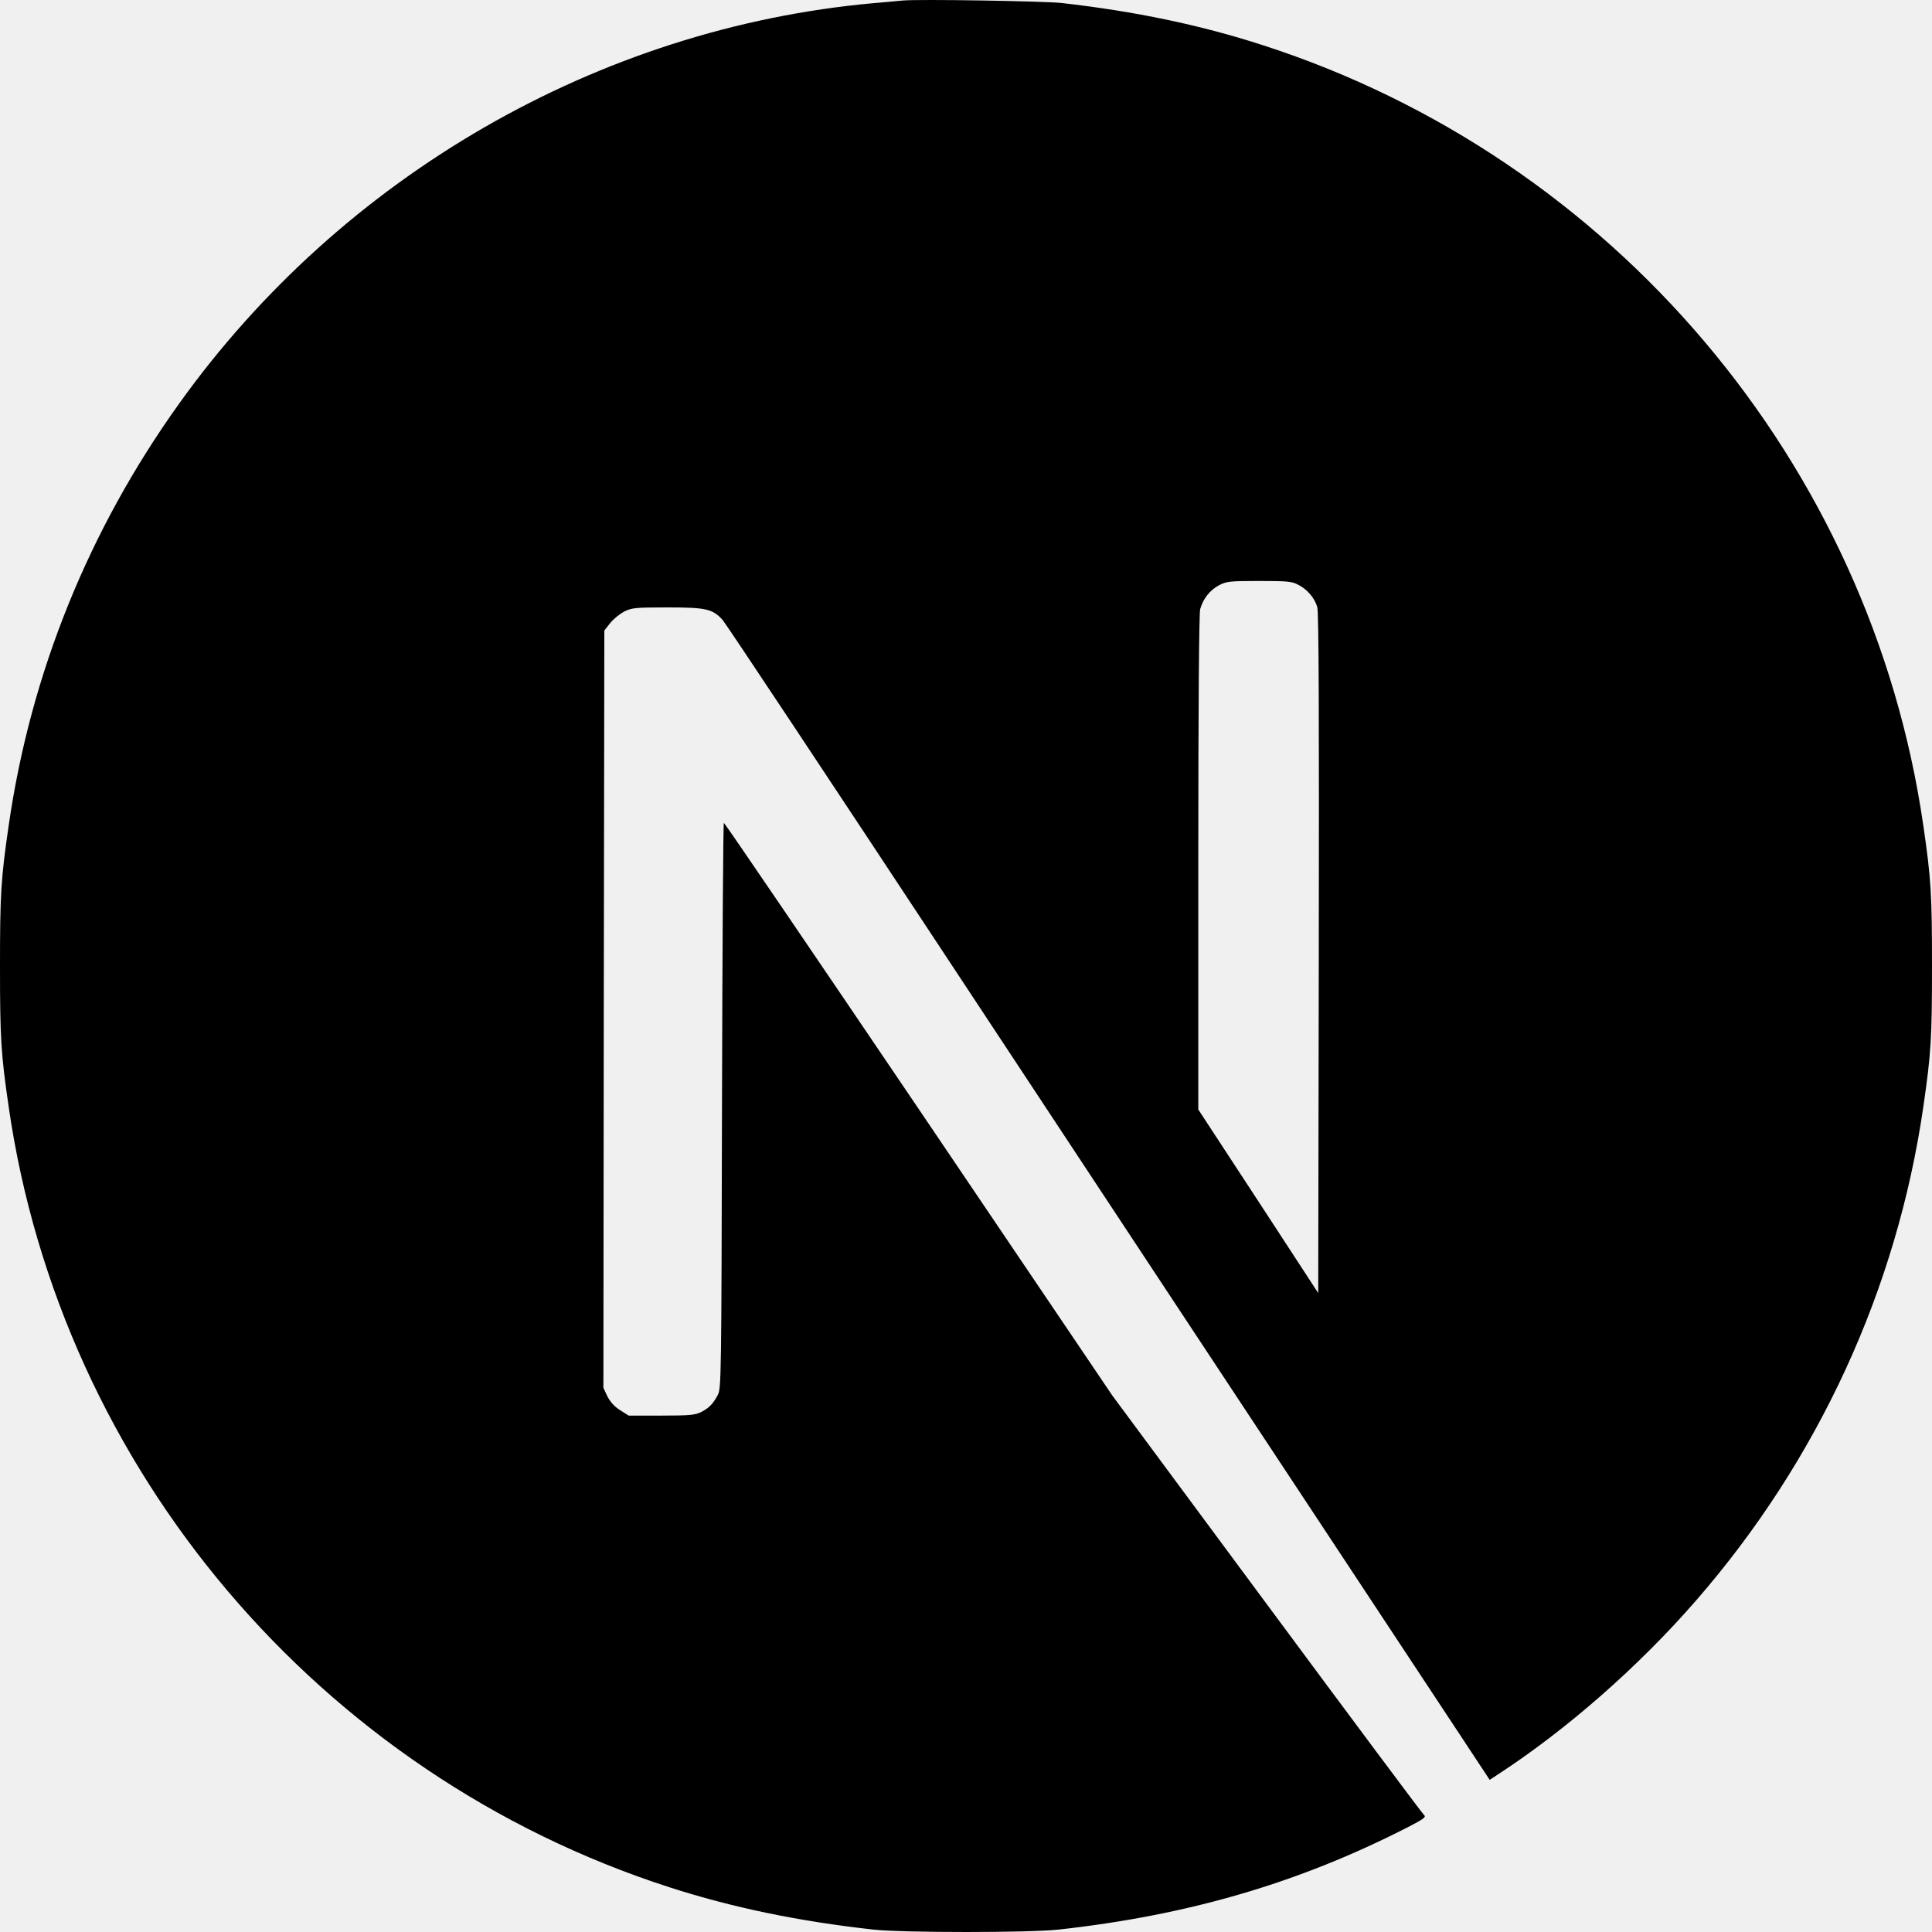
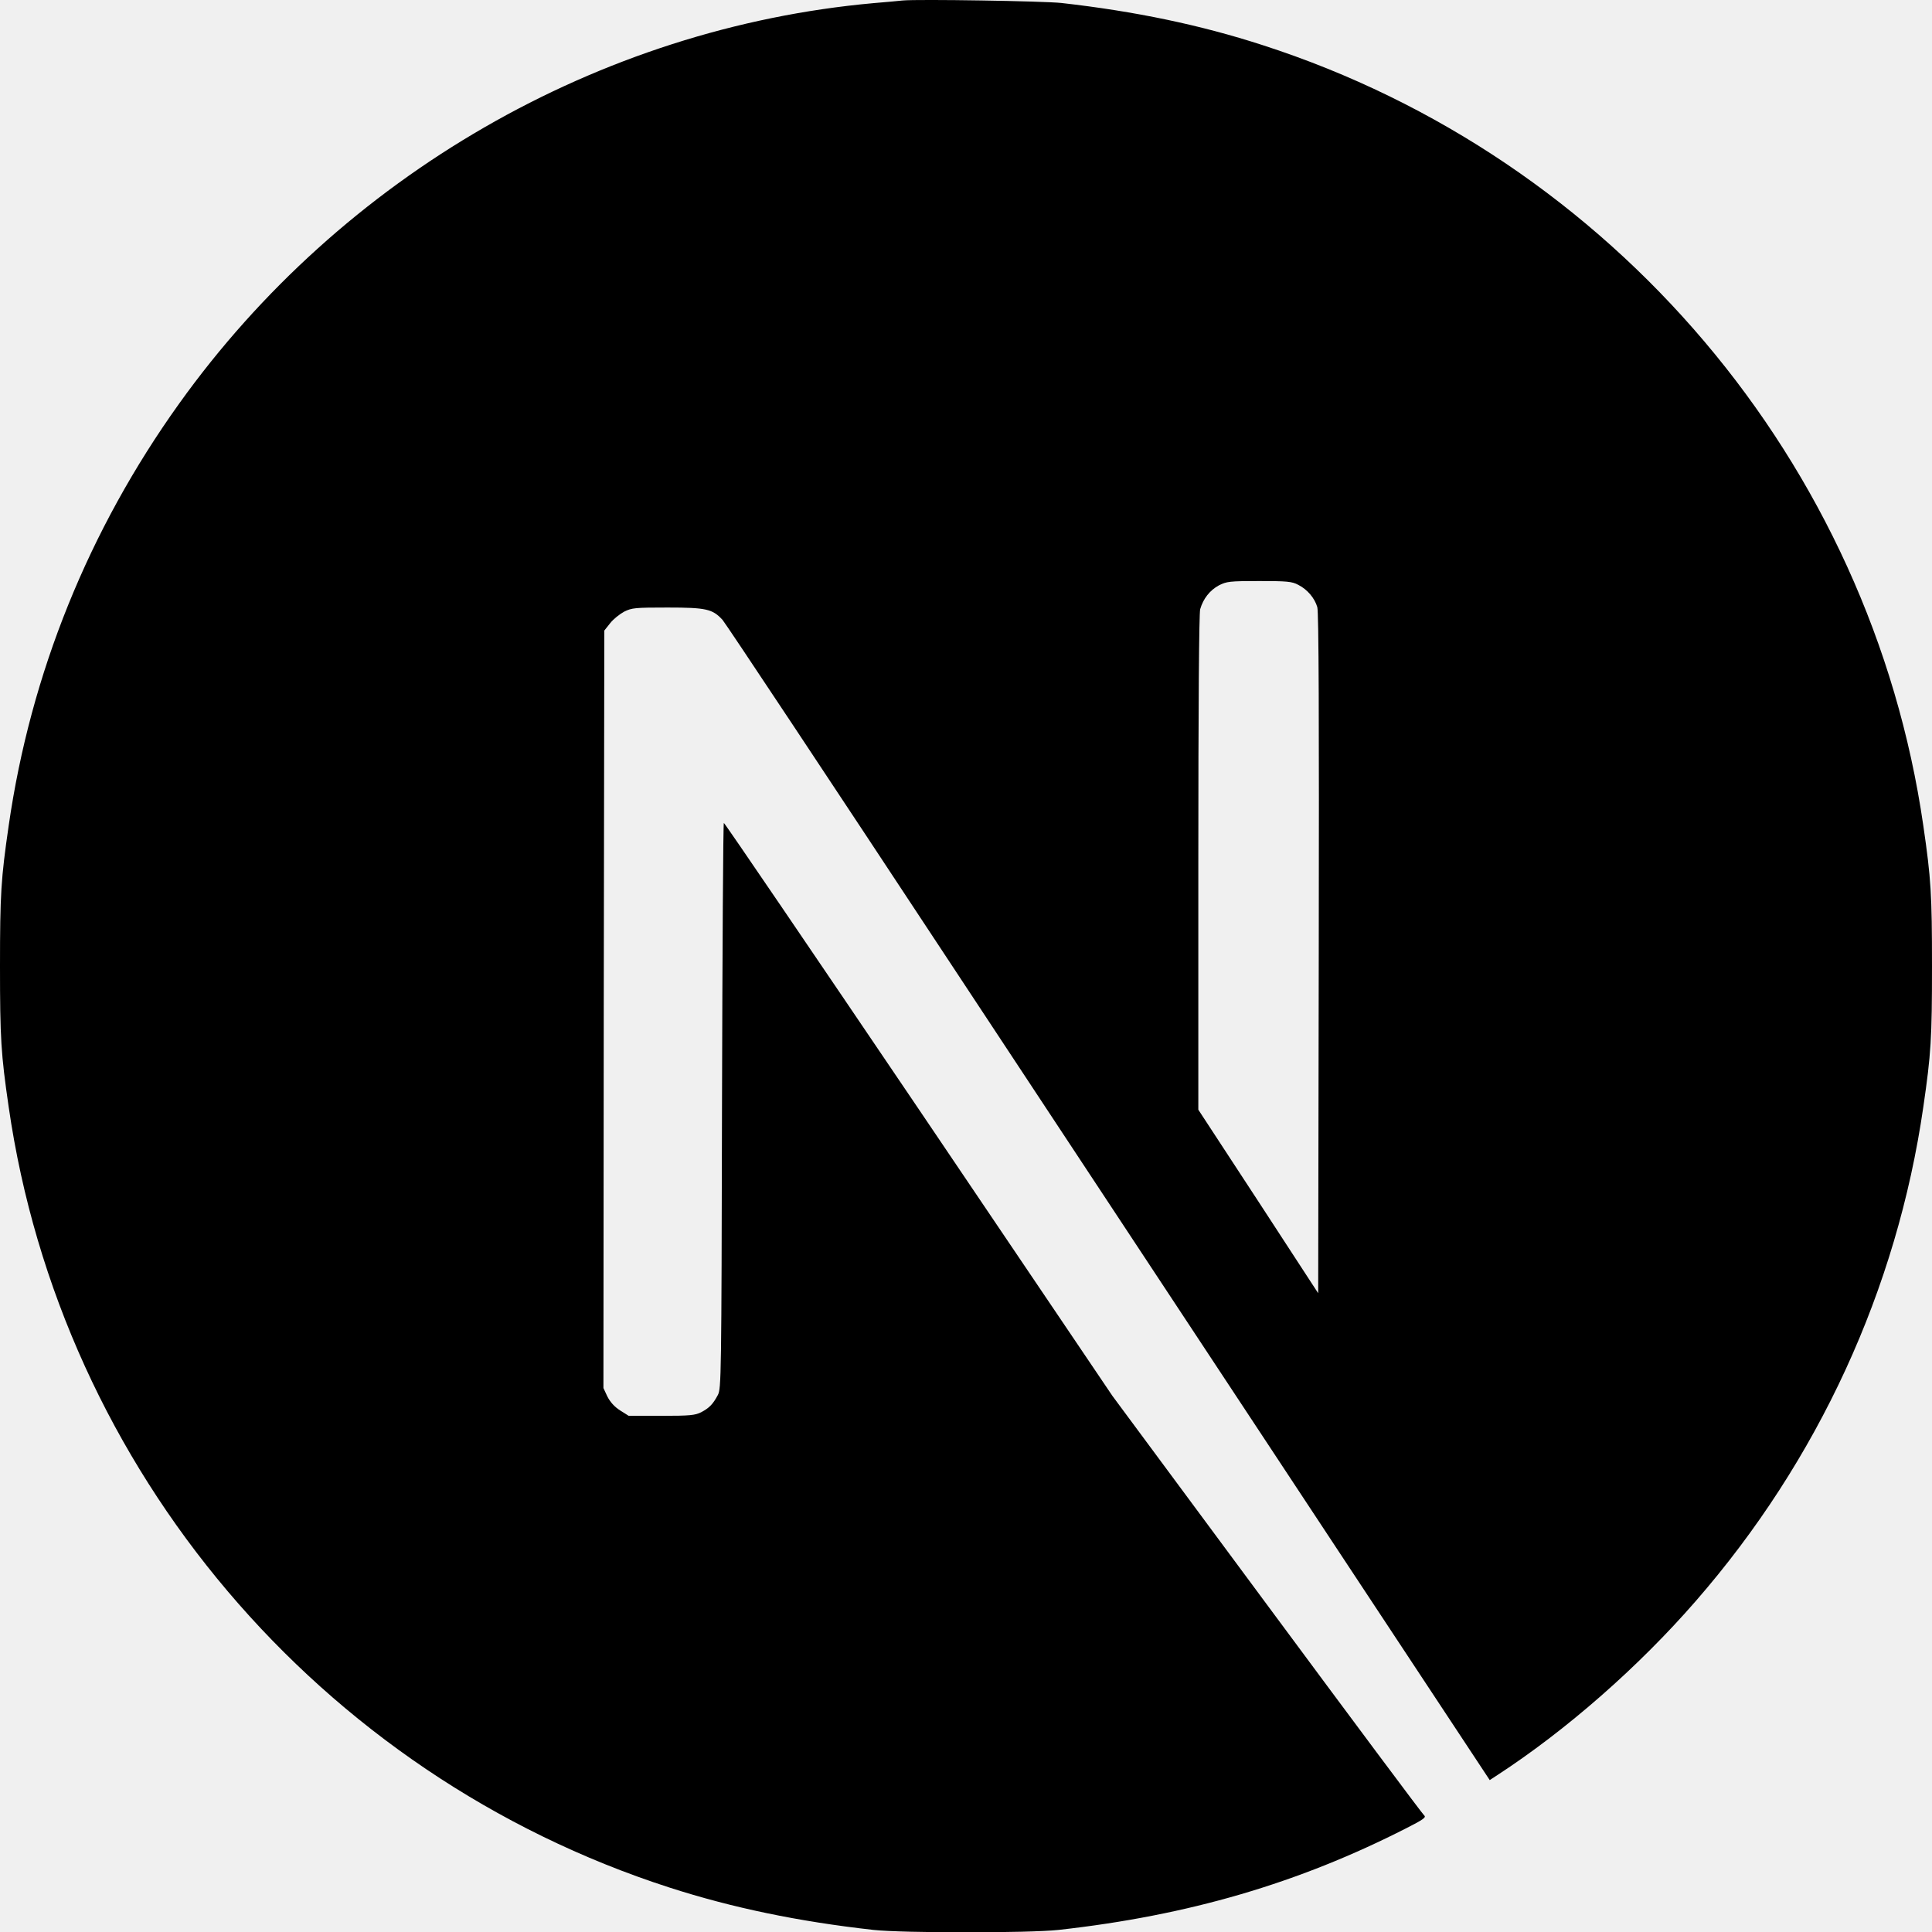
- <svg xmlns="http://www.w3.org/2000/svg" width="800px" height="800px" viewBox="0 0 256 256" version="1.1" preserveAspectRatio="xMidYMid">
-   <g>
-     <path d="M119.617,0.069 C119.066,0.119 117.315,0.294 115.738,0.419 C79.378,3.697 45.319,23.313 23.748,53.463 C11.736,70.227 4.054,89.243 1.151,109.385 C0.125,116.415 0,118.492 0,128.025 C0,137.558 0.125,139.635 1.151,146.666 C8.108,194.73 42.316,235.114 88.712,250.076 C97.02,252.754 105.778,254.58 115.738,255.681 C119.617,256.106 136.383,256.106 140.262,255.681 C157.454,253.779 172.018,249.526 186.382,242.195 C188.584,241.069 189.01,240.769 188.709,240.518 C188.509,240.368 179.125,227.783 167.864,212.57 L147.394,184.922 L121.744,146.966 C107.63,126.098 96.019,109.034 95.919,109.034 C95.819,109.009 95.718,125.873 95.668,146.465 C95.593,182.52 95.568,183.971 95.118,184.822 C94.467,186.048 93.967,186.549 92.916,187.099 C92.115,187.499 91.414,187.574 87.636,187.574 L83.306,187.574 L82.155,186.849 C81.404,186.373 80.854,185.748 80.479,185.022 L79.953,183.896 L80.003,133.73 L80.078,83.538 L80.854,82.562 C81.254,82.037 82.105,81.361 82.706,81.036 C83.732,80.536 84.132,80.486 88.461,80.486 C93.566,80.486 94.417,80.686 95.743,82.137 C96.119,82.537 110.007,103.455 126.624,128.651 C143.24,153.846 165.962,188.25 177.123,205.139 L197.393,235.84 L198.419,235.164 C207.503,229.259 217.112,220.852 224.719,212.095 C240.91,193.504 251.345,170.836 254.849,146.666 C255.875,139.635 256,137.558 256,128.025 C256,118.492 255.875,116.415 254.849,109.385 C247.892,61.32 213.684,20.936 167.288,5.974 C159.105,3.322 150.397,1.495 140.637,0.394 C138.235,0.144 121.694,-0.131 119.617,0.069 L119.617,0.069 Z M172.018,77.483 C173.219,78.084 174.195,79.235 174.545,80.436 C174.746,81.086 174.796,94.998 174.746,126.349 L174.671,171.336 L166.738,159.176 L158.78,147.016 L158.78,114.314 C158.78,93.171 158.88,81.286 159.03,80.711 C159.431,79.31 160.307,78.209 161.508,77.558 C162.534,77.033 162.909,76.983 166.838,76.983 C170.542,76.983 171.192,77.033 172.018,77.483 Z" fill="#000000">
- 
- </path>
+ <svg xmlns="http://www.w3.org/2000/svg" viewBox="0 0 24 24" fill="none">
+   <g id="SVGRepo_bgCarrier" stroke-width="0" />
+   <g id="SVGRepo_tracerCarrier" stroke-linecap="round" stroke-linejoin="round" />
+   <g id="SVGRepo_iconCarrier">
+     <g clip-path="url(#clip0)">
+       <path d="M11.214 0.006C11.162 0.011 10.998 0.028 10.85 0.039C7.442 0.347 4.249 2.186 2.226 5.013C1.1 6.585 0.38 8.368 0.108 10.256C0.012 10.916 0 11.11 0 12.004C0 12.898 0.012 13.093 0.108 13.752C0.76 18.259 3.967 22.045 8.317 23.448C9.096 23.699 9.917 23.87 10.85 23.974C11.214 24.014 12.786 24.014 13.15 23.974C14.761 23.795 16.127 23.396 17.473 22.709C17.68 22.604 17.72 22.575 17.692 22.552C17.673 22.538 16.793 21.358 15.737 19.931L13.818 17.339L11.414 13.78C10.09 11.823 9.002 10.223 8.992 10.223C8.983 10.221 8.974 11.802 8.969 13.733C8.962 17.114 8.96 17.25 8.917 17.33C8.856 17.445 8.809 17.491 8.711 17.543C8.636 17.581 8.57 17.588 8.216 17.588H7.81L7.702 17.52C7.632 17.475 7.58 17.416 7.545 17.348L7.496 17.243L7.5 12.539L7.507 7.833L7.58 7.741C7.618 7.692 7.697 7.629 7.754 7.598C7.85 7.551 7.887 7.547 8.293 7.547C8.772 7.547 8.852 7.565 8.976 7.701C9.011 7.739 10.313 9.7 11.871 12.063C13.429 14.425 15.559 17.651 16.605 19.235L18.506 22.113L18.602 22.05C19.453 21.496 20.354 20.708 21.067 19.887C22.585 18.144 23.564 16.018 23.892 13.752C23.988 13.093 24 12.898 24 12.004C24 11.11 23.988 10.916 23.892 10.256C23.24 5.75 20.033 1.963 15.683 0.56C14.916 0.311 14.1 0.14 13.185 0.037C12.96 0.013 11.409 -0.012 11.214 0.006ZM16.127 7.265C16.239 7.321 16.331 7.429 16.364 7.542C16.382 7.603 16.387 8.907 16.382 11.847L16.375 16.065L15.632 14.925L14.886 13.785V10.719C14.886 8.736 14.895 7.622 14.909 7.568C14.947 7.436 15.029 7.333 15.141 7.272C15.238 7.223 15.273 7.218 15.641 7.218C15.988 7.218 16.049 7.223 16.127 7.265Z" fill="#000000" />
+     </g>
+     <defs>
+       <clipPath id="clip0">
+         <rect width="24" height="24" fill="white" />
+       </clipPath>
+     </defs>
  </g>
</svg>
